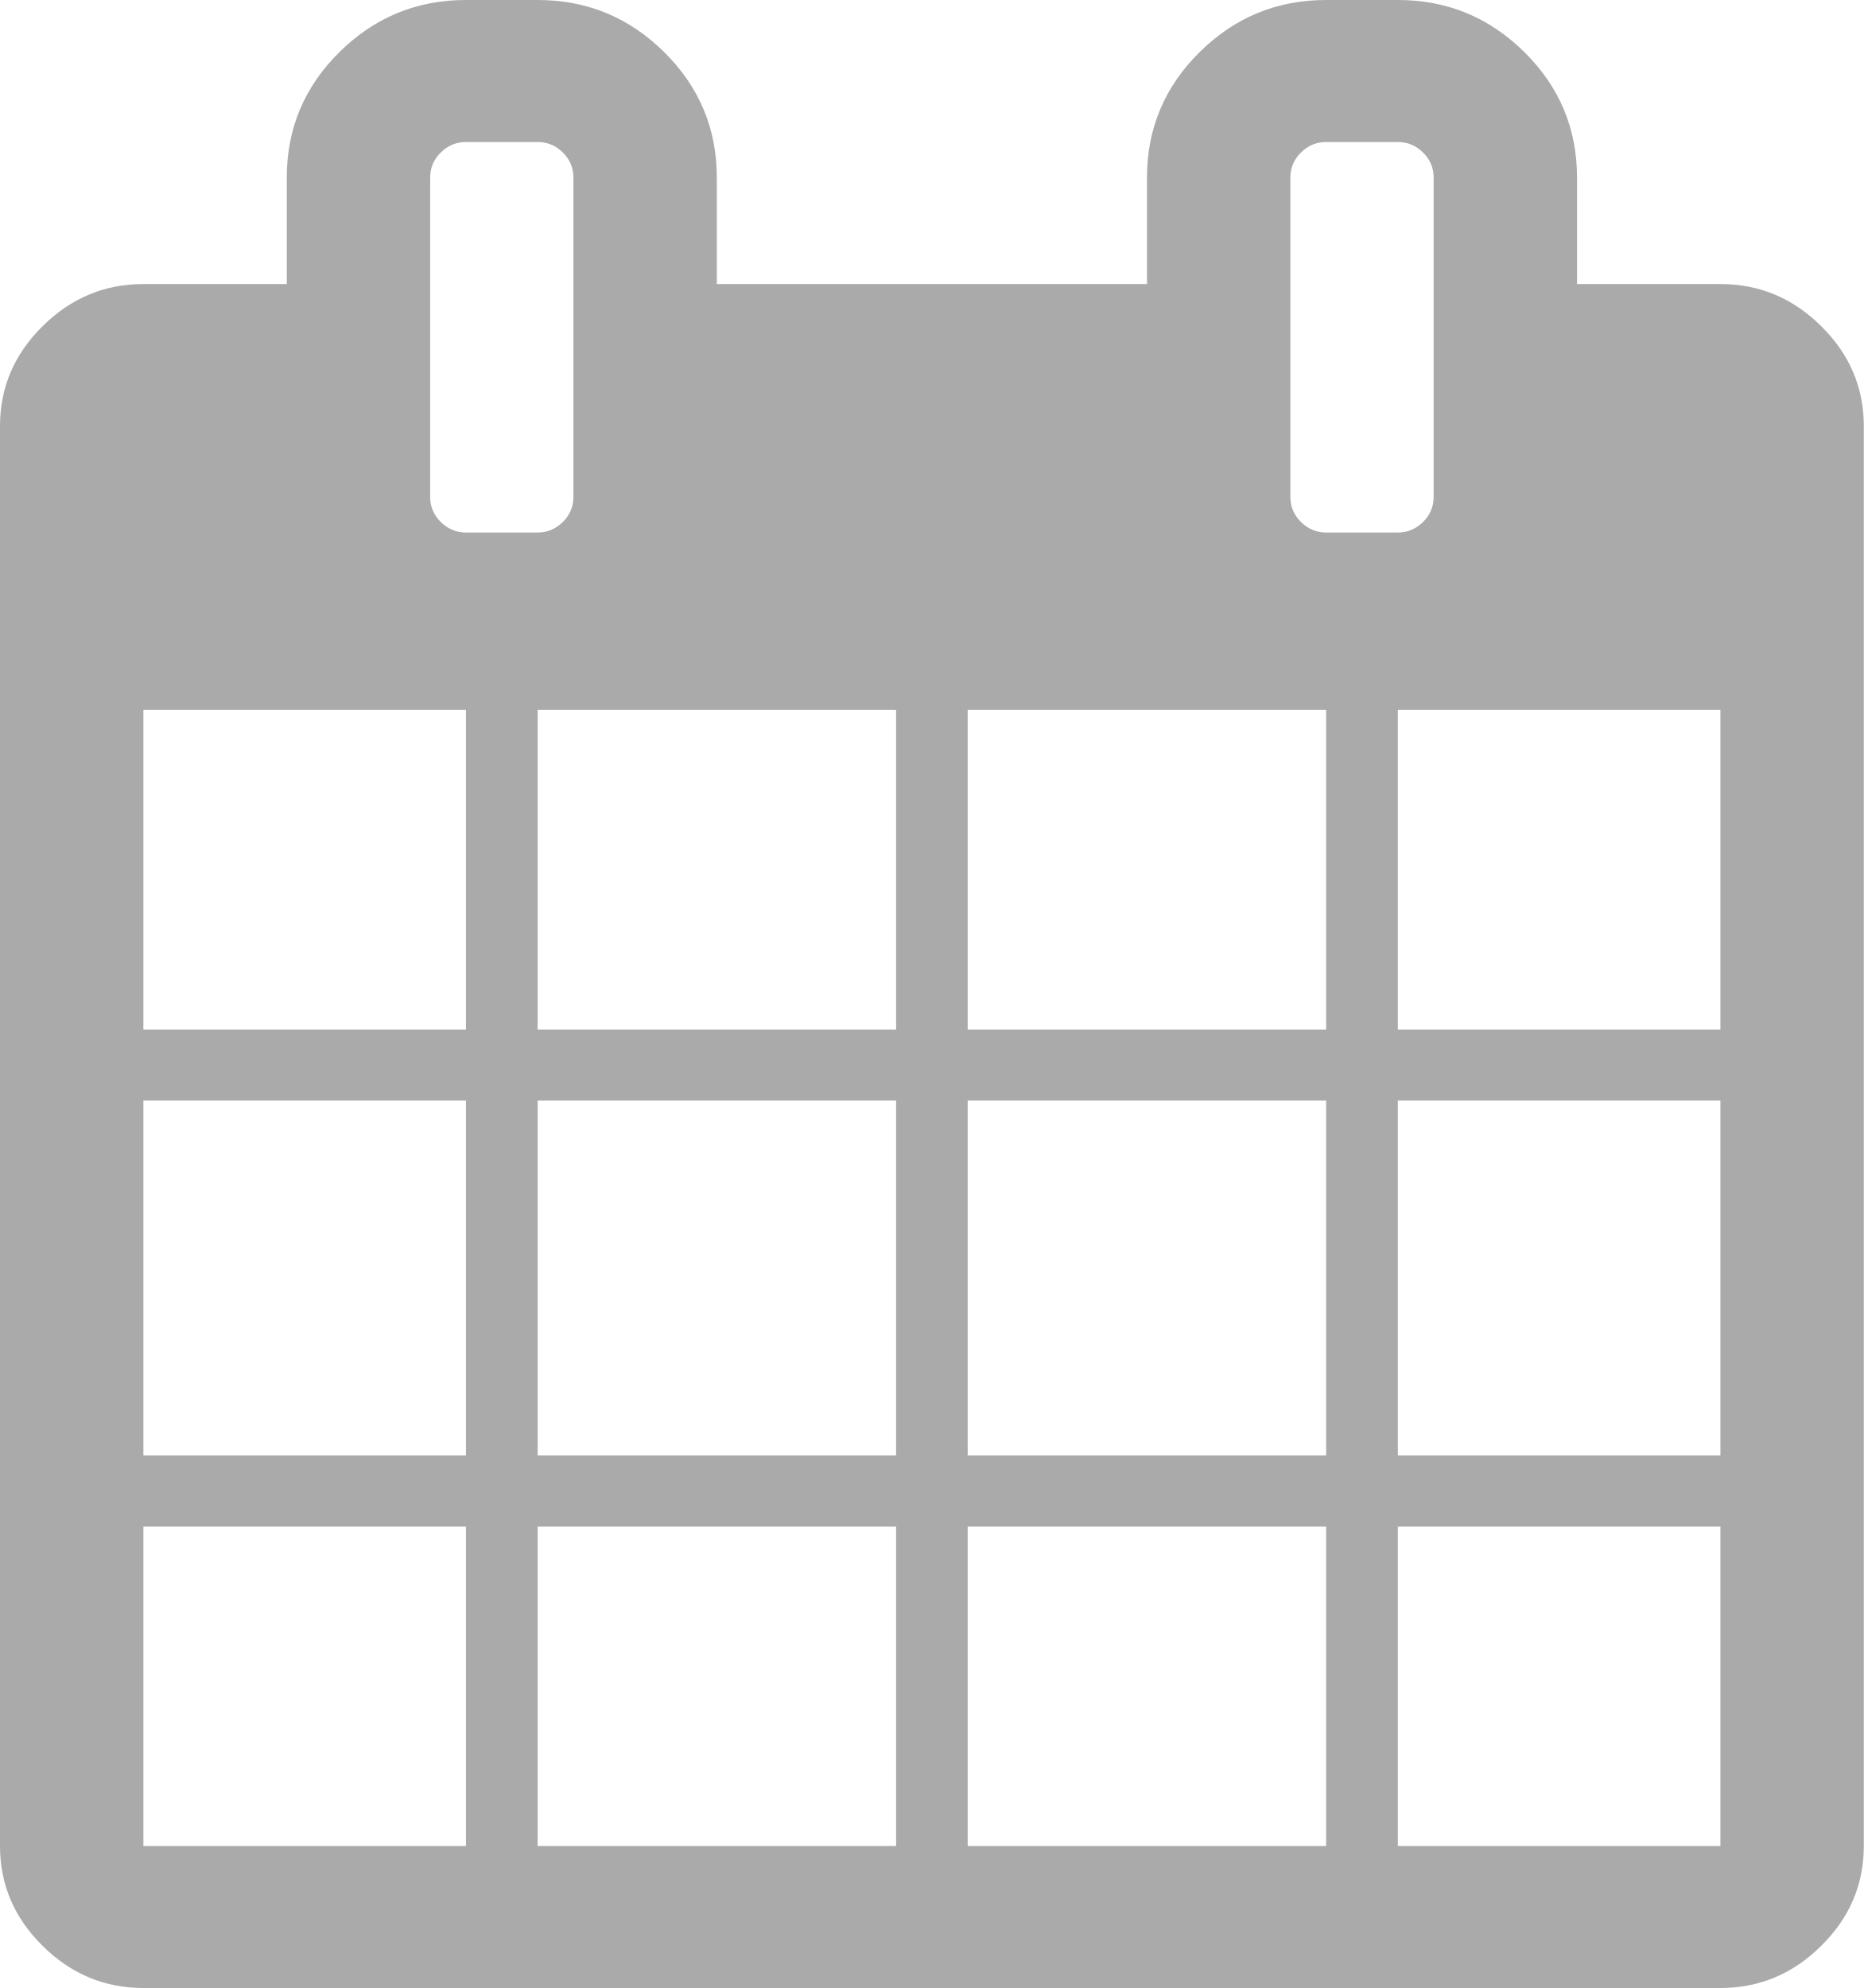
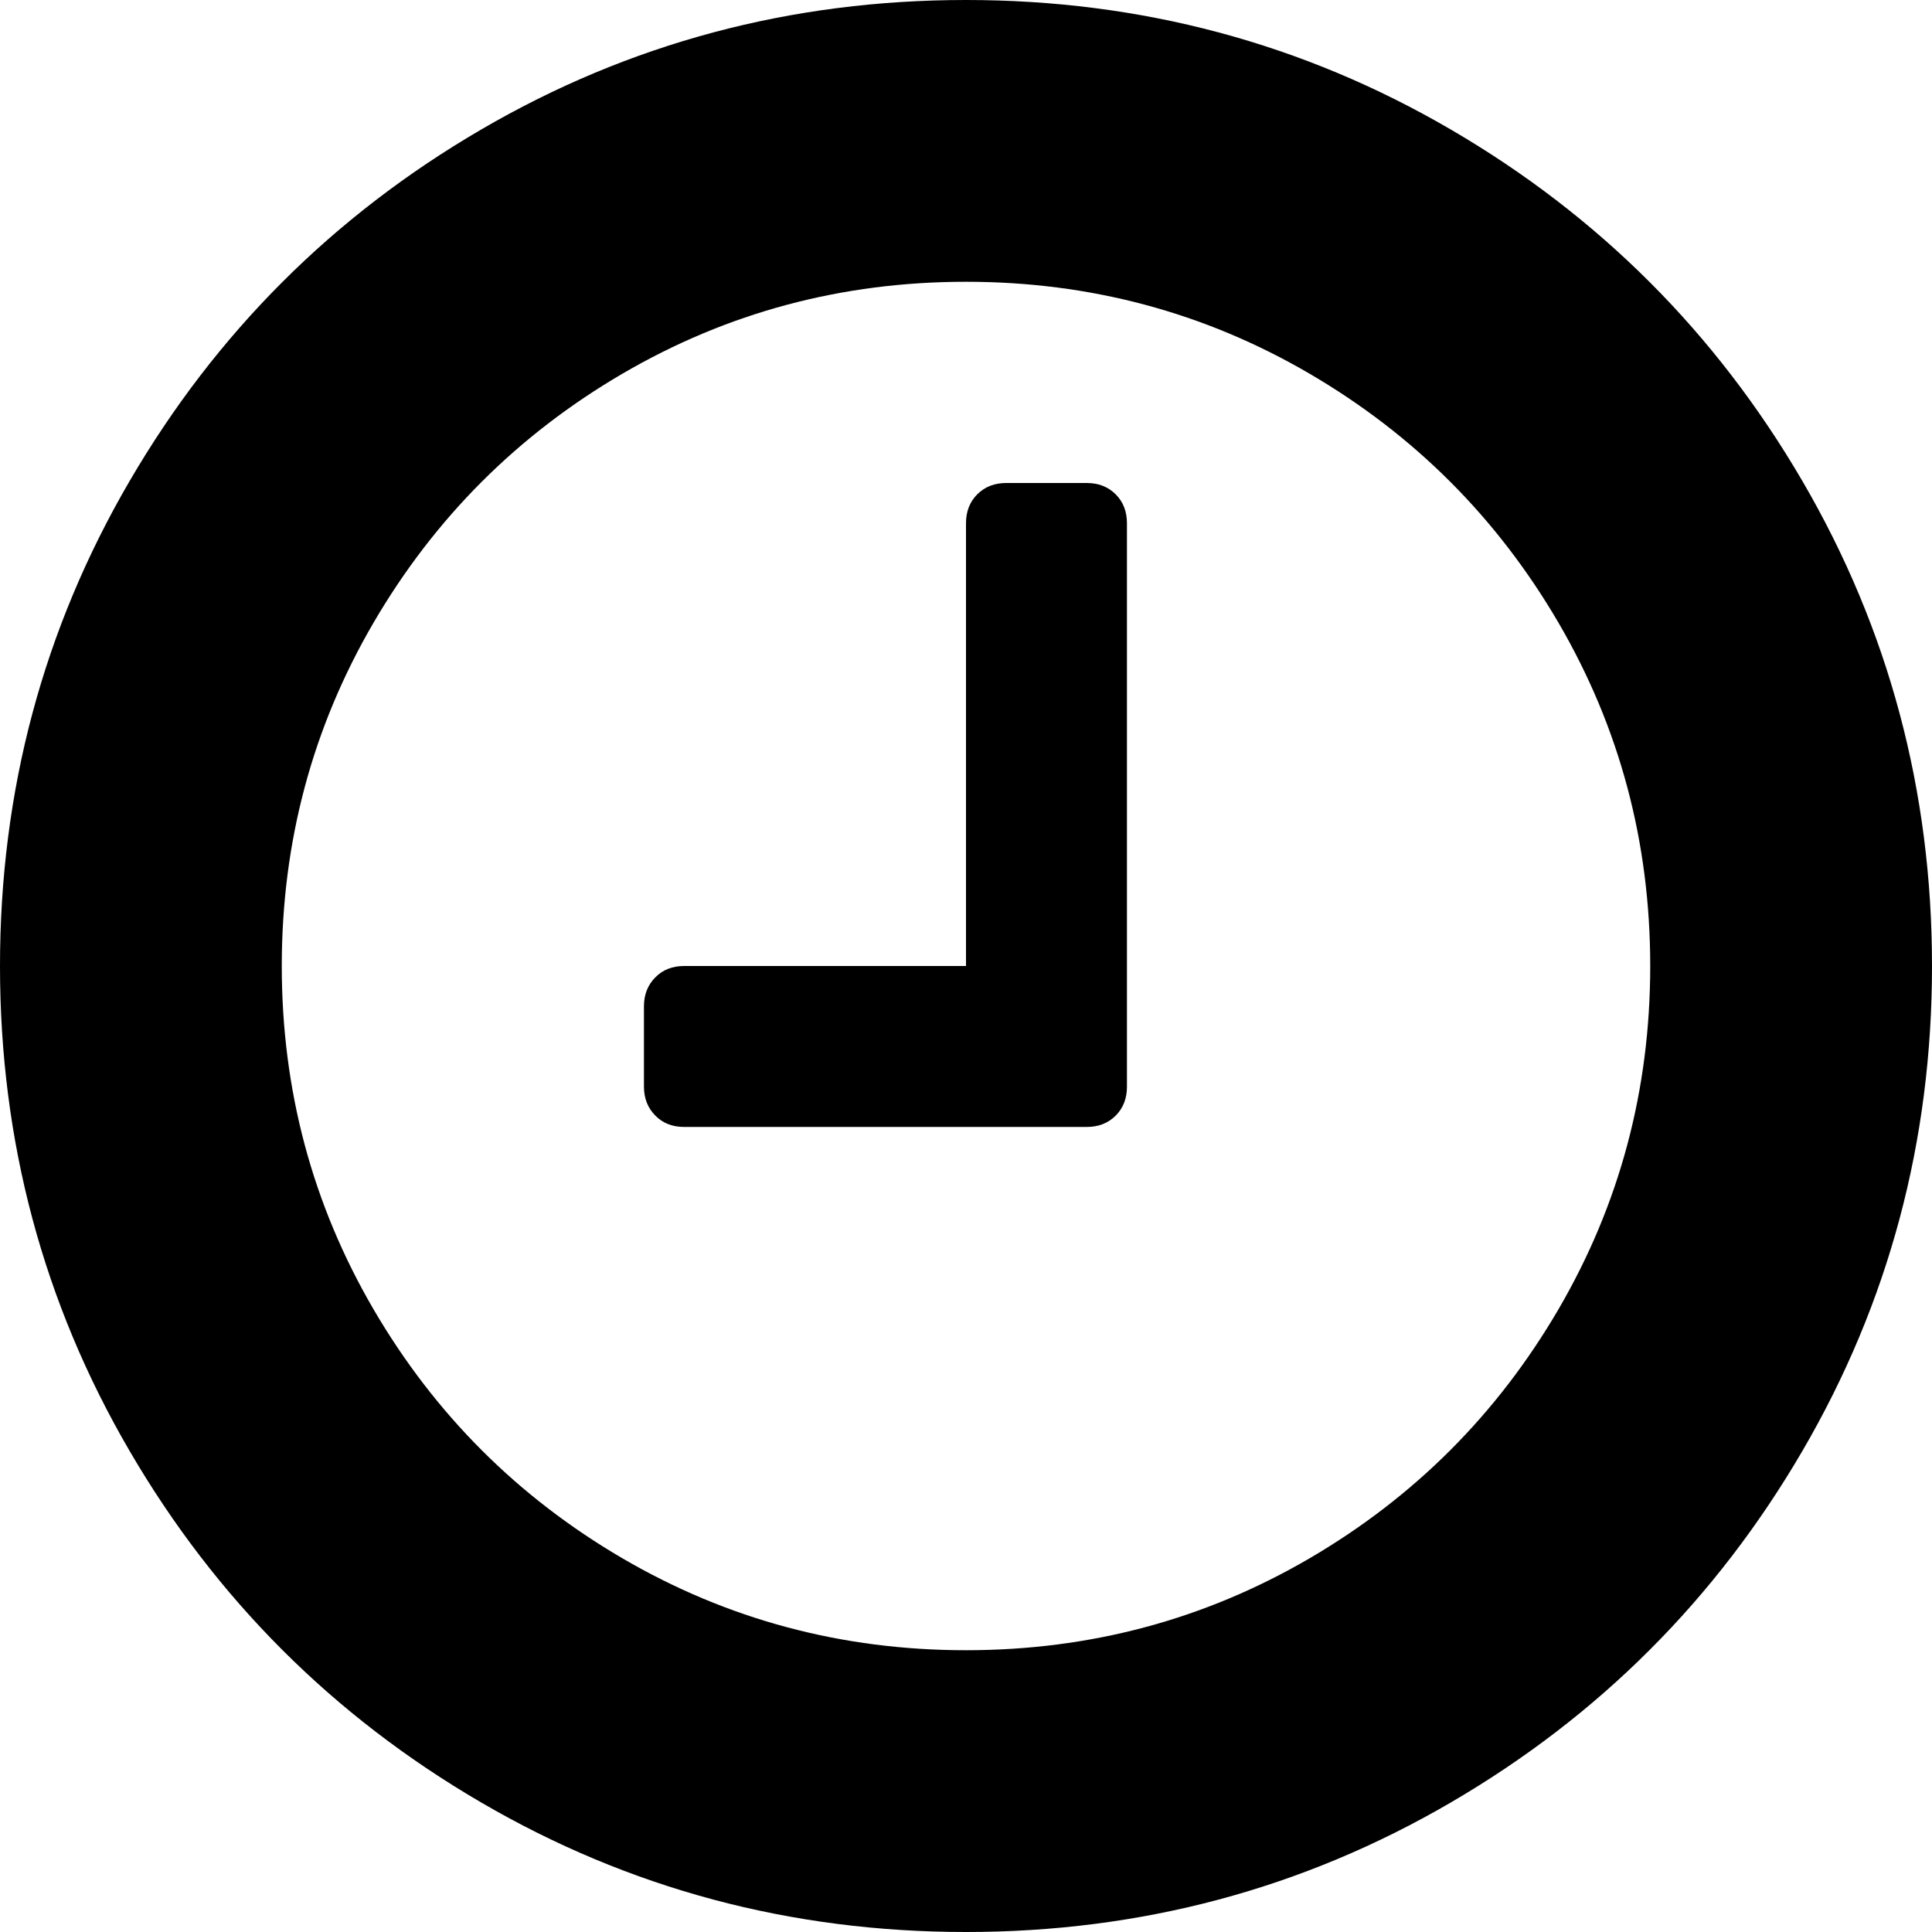
- <svg xmlns="http://www.w3.org/2000/svg" version="1.1" width="15px" height="16px">
-   <g transform="matrix(1 0 0 1 -397 -115 )">
-     <path d="M 1.154 12.286  L 1.154 14.857  L 3.75 14.857  L 3.75 12.286  L 1.154 12.286  Z M 4.327 12.286  L 4.327 14.857  L 7.212 14.857  L 7.212 12.286  L 4.327 12.286  Z M 1.154 8.857  L 1.154 11.714  L 3.75 11.714  L 3.75 8.857  L 1.154 8.857  Z M 4.327 8.857  L 4.327 11.714  L 7.212 11.714  L 7.212 8.857  L 4.327 8.857  Z M 1.154 5.714  L 1.154 8.286  L 3.75 8.286  L 3.75 5.714  L 1.154 5.714  Z M 7.788 12.286  L 7.788 14.857  L 10.673 14.857  L 10.673 12.286  L 7.788 12.286  Z M 4.327 5.714  L 4.327 8.286  L 7.212 8.286  L 7.212 5.714  L 4.327 5.714  Z M 11.25 12.286  L 11.25 14.857  L 13.846 14.857  L 13.846 12.286  L 11.25 12.286  Z M 7.788 8.857  L 7.788 11.714  L 10.673 11.714  L 10.673 8.857  L 7.788 8.857  Z M 4.53 4.201  C 4.587 4.144  4.615 4.077  4.615 4  L 4.615 1.429  C 4.615 1.351  4.587 1.284  4.53 1.228  C 4.473 1.171  4.405 1.143  4.327 1.143  L 3.75 1.143  C 3.672 1.143  3.604 1.171  3.547 1.228  C 3.49 1.284  3.462 1.351  3.462 1.429  L 3.462 4  C 3.462 4.077  3.49 4.144  3.547 4.201  C 3.604 4.257  3.672 4.286  3.75 4.286  L 4.327 4.286  C 4.405 4.286  4.473 4.257  4.53 4.201  Z M 11.25 8.857  L 11.25 11.714  L 13.846 11.714  L 13.846 8.857  L 11.25 8.857  Z M 7.788 5.714  L 7.788 8.286  L 10.673 8.286  L 10.673 5.714  L 7.788 5.714  Z M 11.25 5.714  L 11.25 8.286  L 13.846 8.286  L 13.846 5.714  L 11.25 5.714  Z M 11.453 4.201  C 11.51 4.144  11.538 4.077  11.538 4  L 11.538 1.429  C 11.538 1.351  11.51 1.284  11.453 1.228  C 11.396 1.171  11.328 1.143  11.25 1.143  L 10.673 1.143  C 10.595 1.143  10.527 1.171  10.47 1.228  C 10.413 1.284  10.385 1.351  10.385 1.429  L 10.385 4  C 10.385 4.077  10.413 4.144  10.47 4.201  C 10.527 4.257  10.595 4.286  10.673 4.286  L 11.25 4.286  C 11.328 4.286  11.396 4.257  11.453 4.201  Z M 14.657 2.625  C 14.886 2.851  15 3.119  15 3.429  L 15 14.857  C 15 15.167  14.886 15.435  14.657 15.661  C 14.429 15.887  14.159 16  13.846 16  L 1.154 16  C 0.841 16  0.571 15.887  0.343 15.661  C 0.114 15.435  0 15.167  0 14.857  L 0 3.429  C 0 3.119  0.114 2.851  0.343 2.625  C 0.571 2.399  0.841 2.286  1.154 2.286  L 2.308 2.286  L 2.308 1.429  C 2.308 1.036  2.449 0.699  2.731 0.42  C 3.014 0.14  3.353 0  3.75 0  L 4.327 0  C 4.724 0  5.063 0.14  5.346 0.42  C 5.628 0.699  5.769 1.036  5.769 1.429  L 5.769 2.286  L 9.231 2.286  L 9.231 1.429  C 9.231 1.036  9.372 0.699  9.654 0.42  C 9.937 0.14  10.276 0  10.673 0  L 11.25 0  C 11.647 0  11.986 0.14  12.269 0.42  C 12.551 0.699  12.692 1.036  12.692 1.429  L 12.692 2.286  L 13.846 2.286  C 14.159 2.286  14.429 2.399  14.657 2.625  Z " fill-rule="nonzero" fill="#aaaaaa" stroke="none" transform="matrix(1 0 0 1 397 115 )" />
+ <svg xmlns="http://www.w3.org/2000/svg" version="1.1" width="13px" height="13px">
+   <g transform="matrix(1 0 0 1 -216 -284 )">
+     <path d="M 7.507 3.326  C 7.558 3.377  7.583 3.442  7.583 3.521  L 7.583 7.312  C 7.583 7.391  7.558 7.456  7.507 7.507  C 7.456 7.558  7.391 7.583  7.312 7.583  L 4.604 7.583  C 4.525 7.583  4.46 7.558  4.41 7.507  C 4.359 7.456  4.333 7.391  4.333 7.312  L 4.333 6.771  C 4.333 6.692  4.359 6.627  4.41 6.576  C 4.46 6.525  4.525 6.5  4.604 6.5  L 6.5 6.5  L 6.5 3.521  C 6.5 3.442  6.525 3.377  6.576 3.326  C 6.627 3.275  6.692 3.25  6.771 3.25  L 7.312 3.25  C 7.391 3.25  7.456 3.275  7.507 3.326  Z M 10.486 8.811  C 10.898 8.105  11.104 7.335  11.104 6.5  C 11.104 5.665  10.898 4.895  10.486 4.189  C 10.074 3.484  9.516 2.926  8.811 2.514  C 8.105 2.102  7.335 1.896  6.5 1.896  C 5.665 1.896  4.895 2.102  4.189 2.514  C 3.484 2.926  2.926 3.484  2.514 4.189  C 2.102 4.895  1.896 5.665  1.896 6.5  C 1.896 7.335  2.102 8.105  2.514 8.811  C 2.926 9.516  3.484 10.074  4.189 10.486  C 4.895 10.898  5.665 11.104  6.5 11.104  C 7.335 11.104  8.105 10.898  8.811 10.486  C 9.516 10.074  10.074 9.516  10.486 8.811  Z M 12.128 3.237  C 12.709 4.233  13 5.321  13 6.5  C 13 7.679  12.709 8.767  12.128 9.763  C 11.547 10.759  10.759 11.547  9.763 12.128  C 8.767 12.709  7.679 13  6.5 13  C 5.321 13  4.233 12.709  3.237 12.128  C 2.241 11.547  1.453 10.759  0.872 9.763  C 0.291 8.767  0 7.679  0 6.5  C 0 5.321  0.291 4.233  0.872 3.237  C 1.453 2.241  2.241 1.453  3.237 0.872  C 4.233 0.291  5.321 0  6.5 0  C 7.679 0  8.767 0.291  9.763 0.872  C 10.759 1.453  11.547 2.241  12.128 3.237  Z " fill-rule="nonzero" fill="#000000" stroke="none" transform="matrix(1 0 0 1 216 284 )" />
  </g>
</svg>
